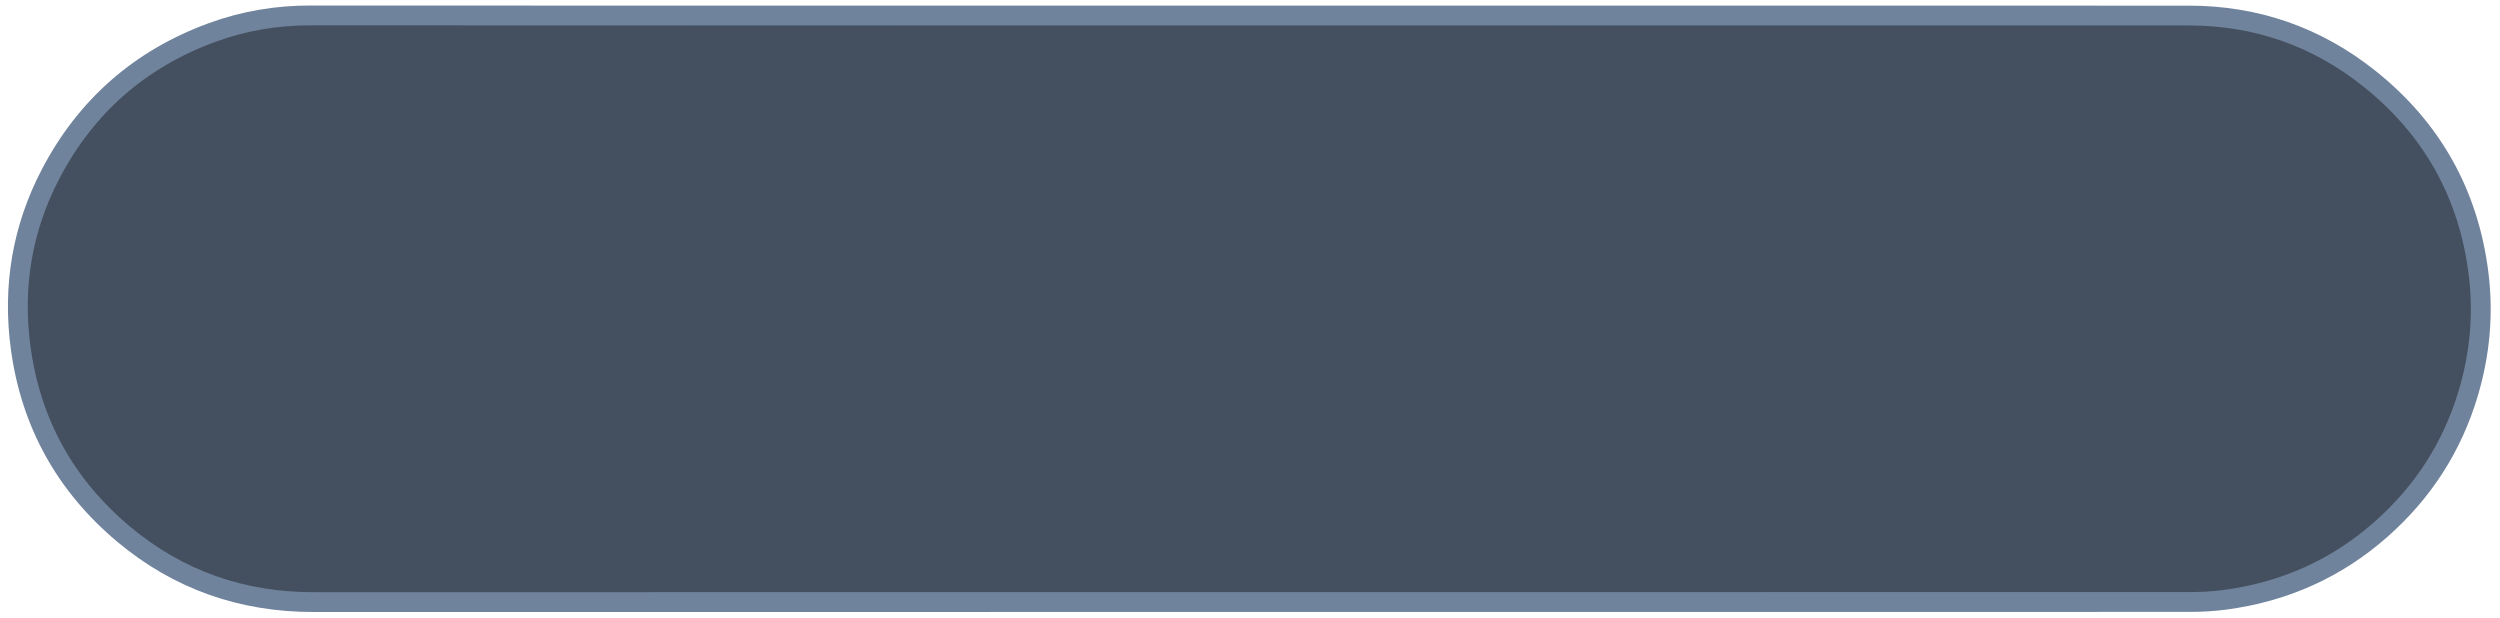
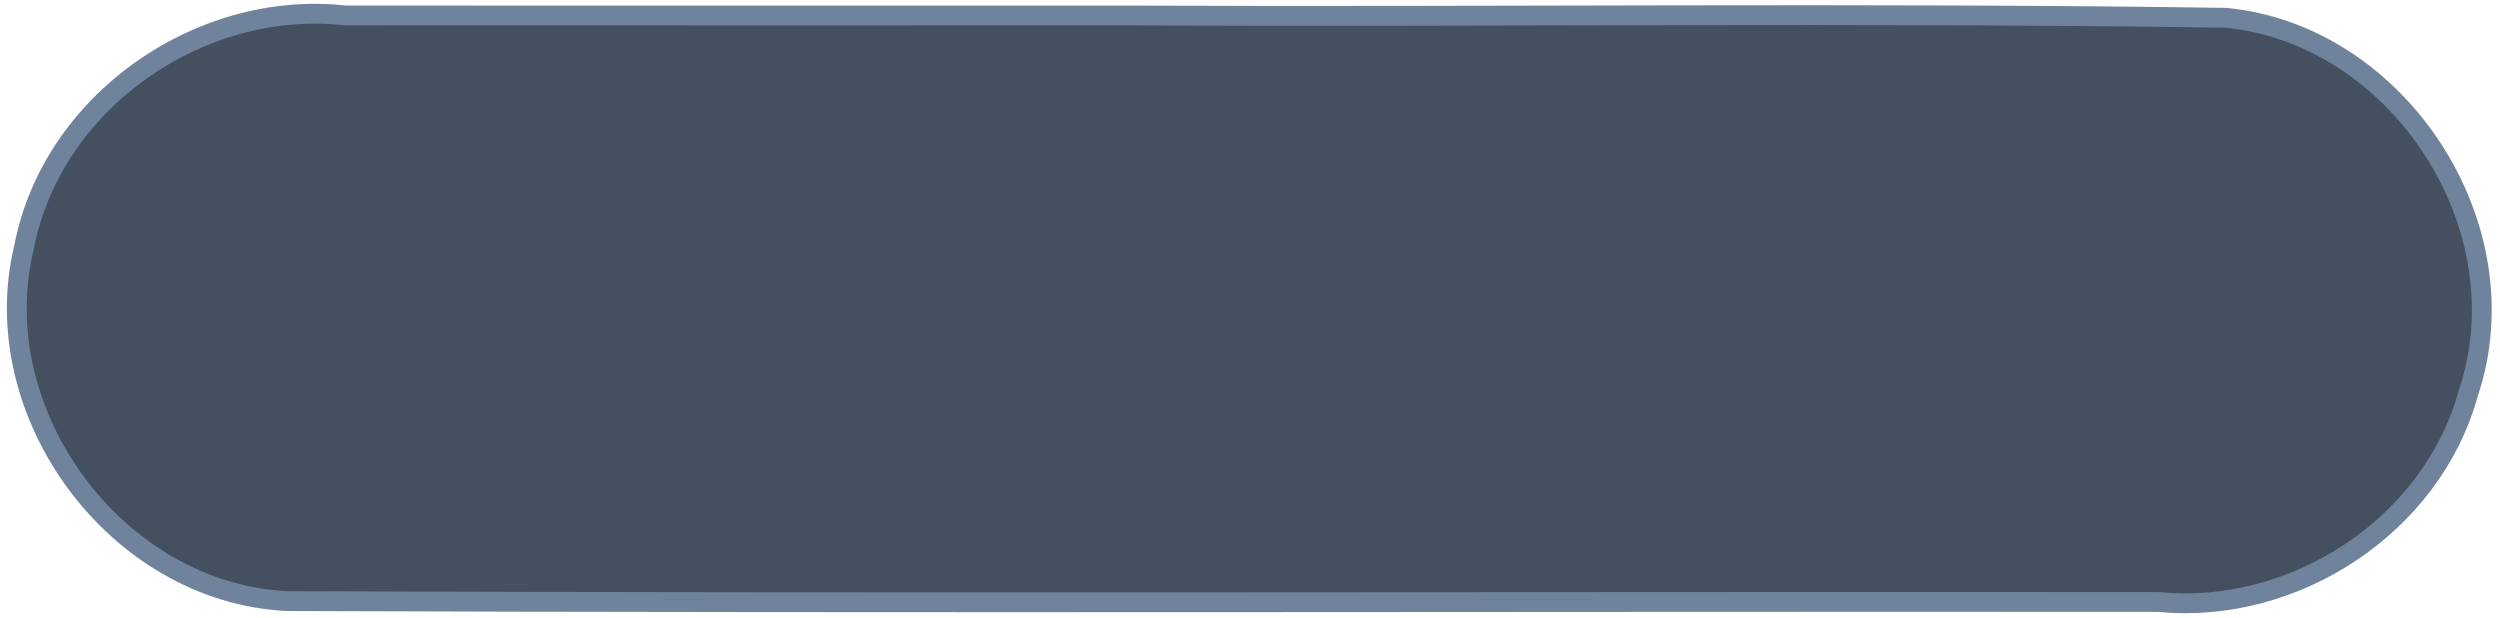
<svg xmlns="http://www.w3.org/2000/svg" width="89mm" height="22mm" version="1.1" viewBox="0 0 252.283 62.362" id="svg1">
  <defs id="defs1" />
-   <g id="g1">
-     <g id="Calque_1">
-       <path d="M114.424,1.565c16.819,0,89.64-.006,106.46.004,6.793.003,12.885,2.121,18.188,6.343,6.365,5.066,10.065,11.686,11.057,19.774.497,4.061.123,8.052-1.047,11.986-1.615,5.44-4.582,10.01-8.809,13.743-4.495,3.973-9.772,6.316-15.719,7.108-1.166.155-2.352.224-3.529.225-31.692.012-152.006.011-183.698.011-1.888,0-3.776-.001-5.664.001-7.206.009-13.633-2.211-19.166-6.839-5.878-4.919-9.381-11.203-10.41-18.816-.836-6.173.149-12.067,3.04-17.586,3.572-6.821,9.017-11.574,16.249-14.23,3.208-1.179,6.533-1.739,9.968-1.734,16.82.021,66.262.01,83.082.01Z" fill="#445060" fill-rule="evenodd" stroke="#70839c" stroke-miterlimit="10" stroke-width="2" id="path1" />
-     </g>
-   </g>
+   <path d="M 114.424,1.565 C 151.156,1.73 187.913,1.25 224.631,1.794 242.13,3.513 254.733,22.981 249.082,39.672 245.417,53.062 231.492,62.102 217.8,60.749 154.866,60.694 91.926,60.897 28.997,60.659 11.734,59.843 -1.617,41.71 2.42,24.97 5.234,10.289 20.138,-0.09 34.864,1.559 61.383,1.575 87.912,1.565 114.424,1.565 Z" fill="#445060" fill-rule="evenodd" stroke="#70839c" stroke-miterlimit="10" stroke-width="2" id="path1" style="display:inline" />
</svg>
